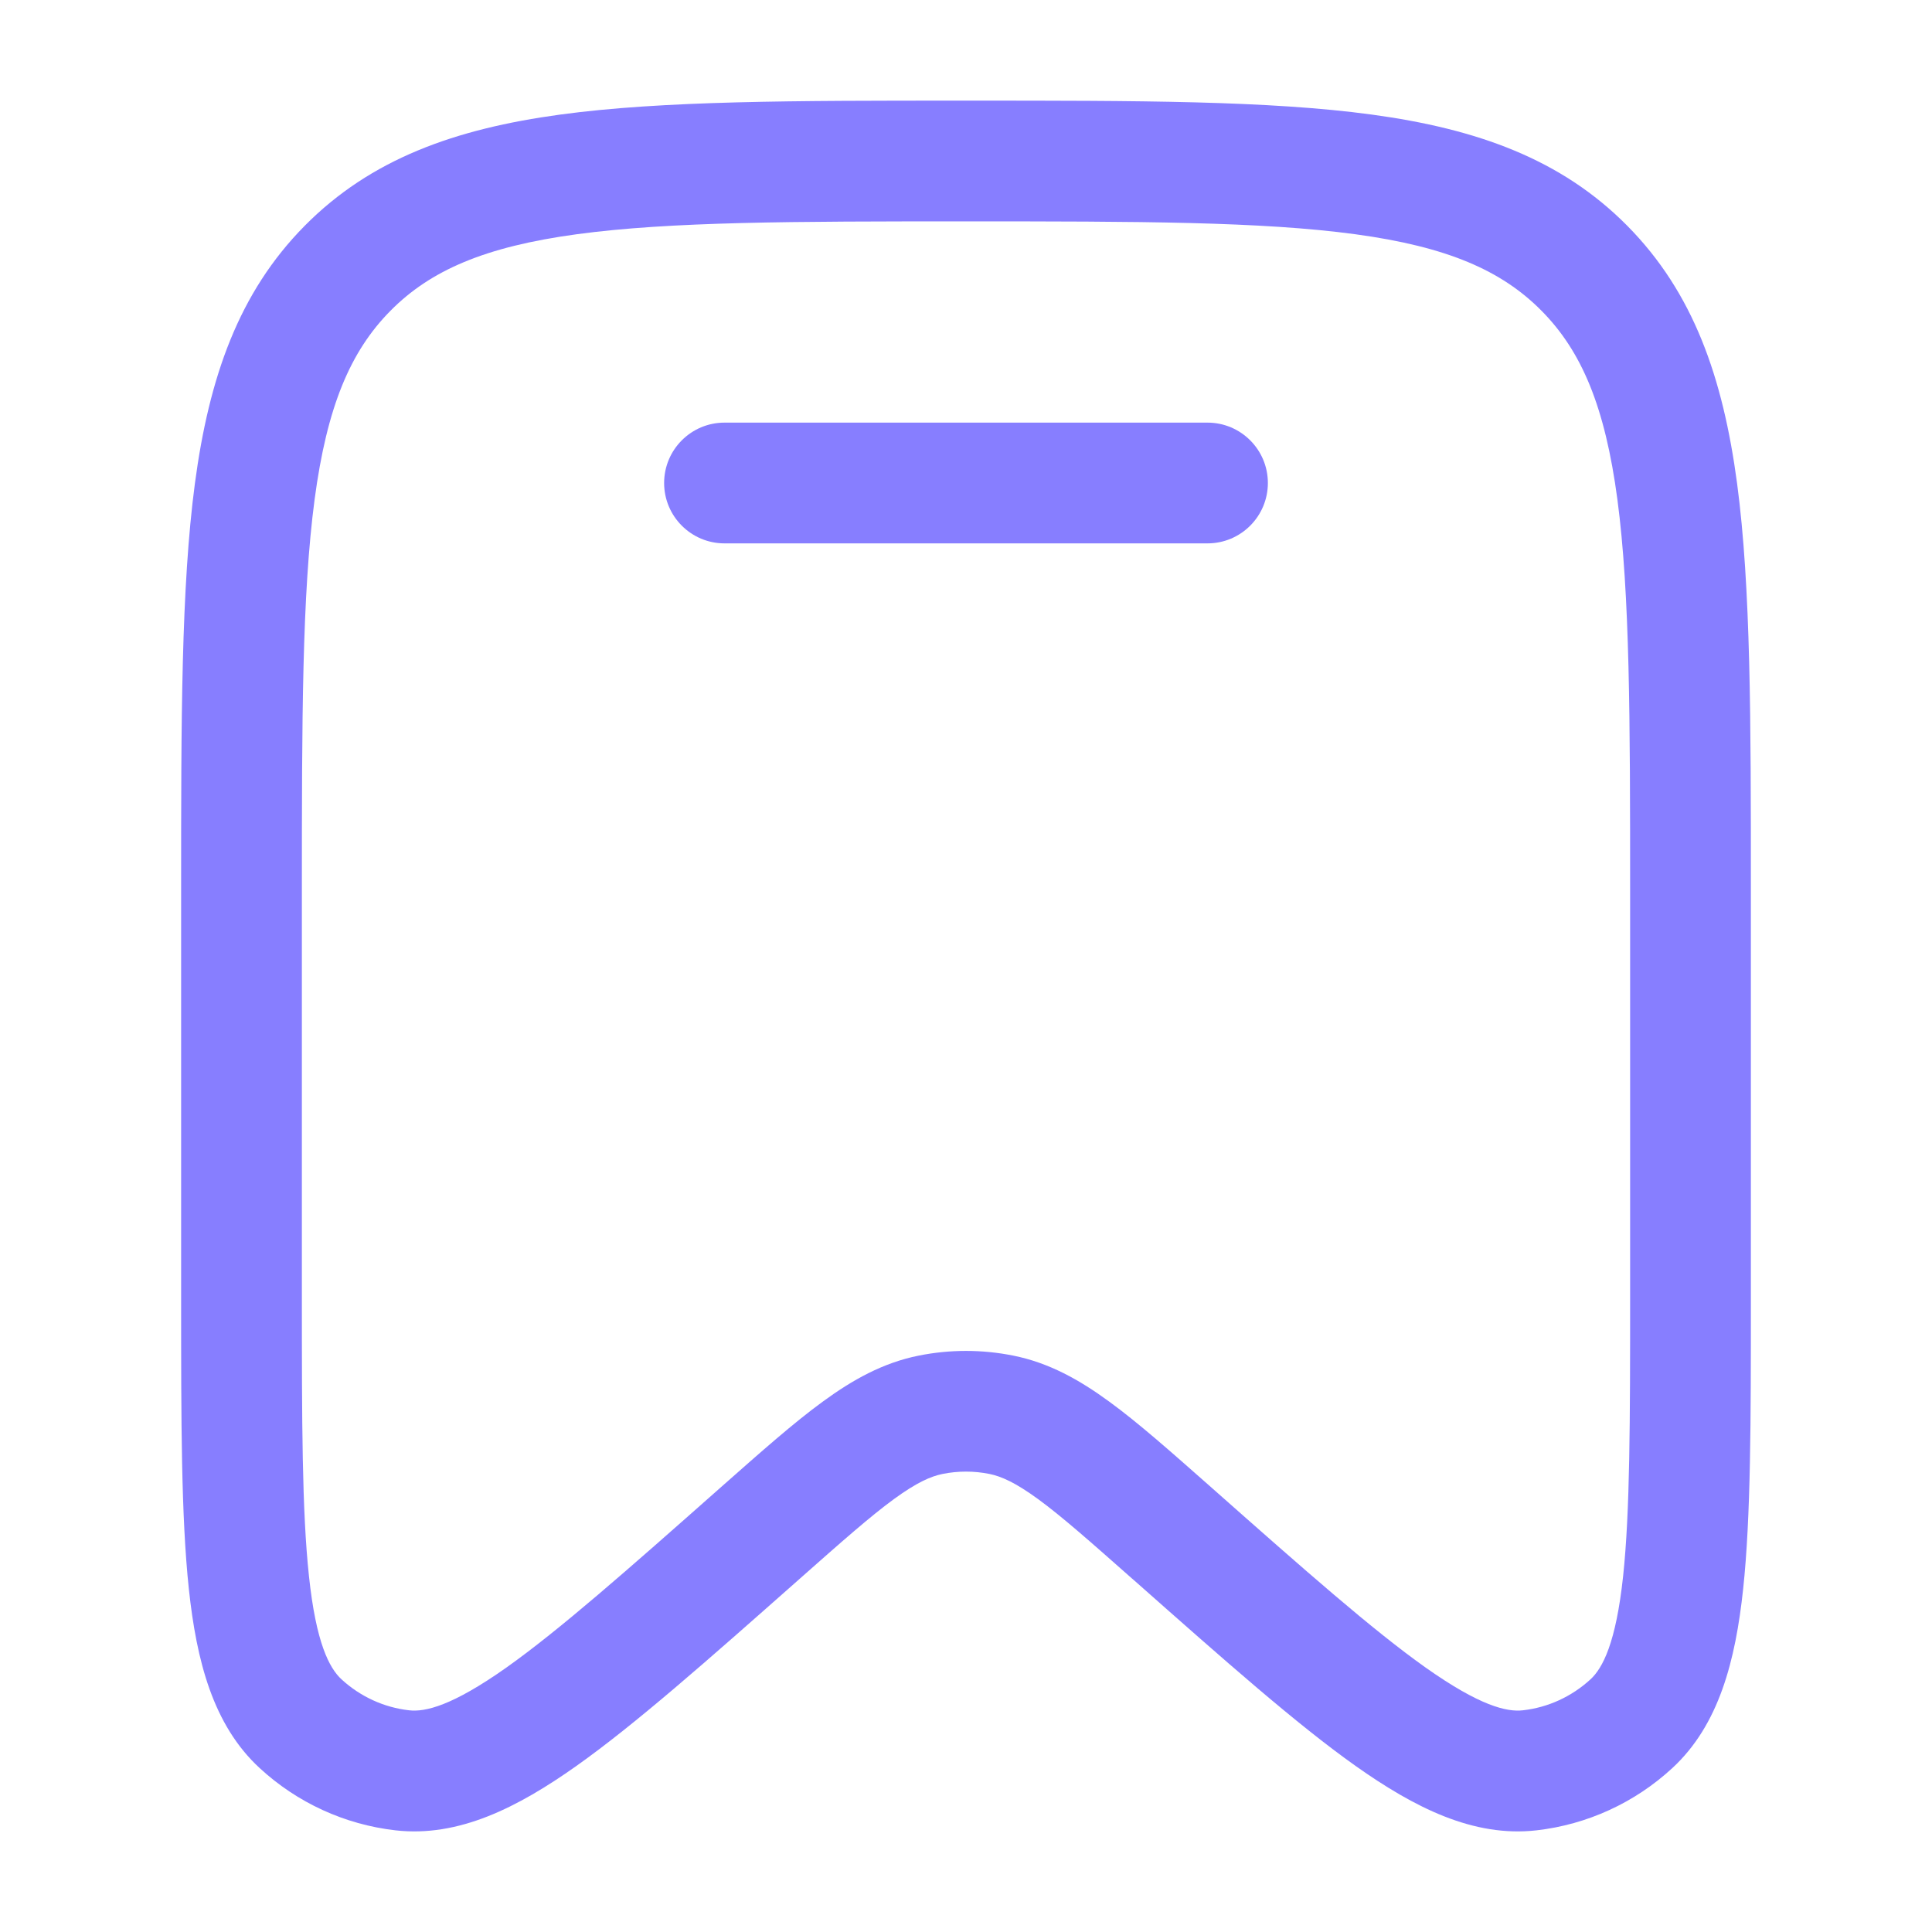
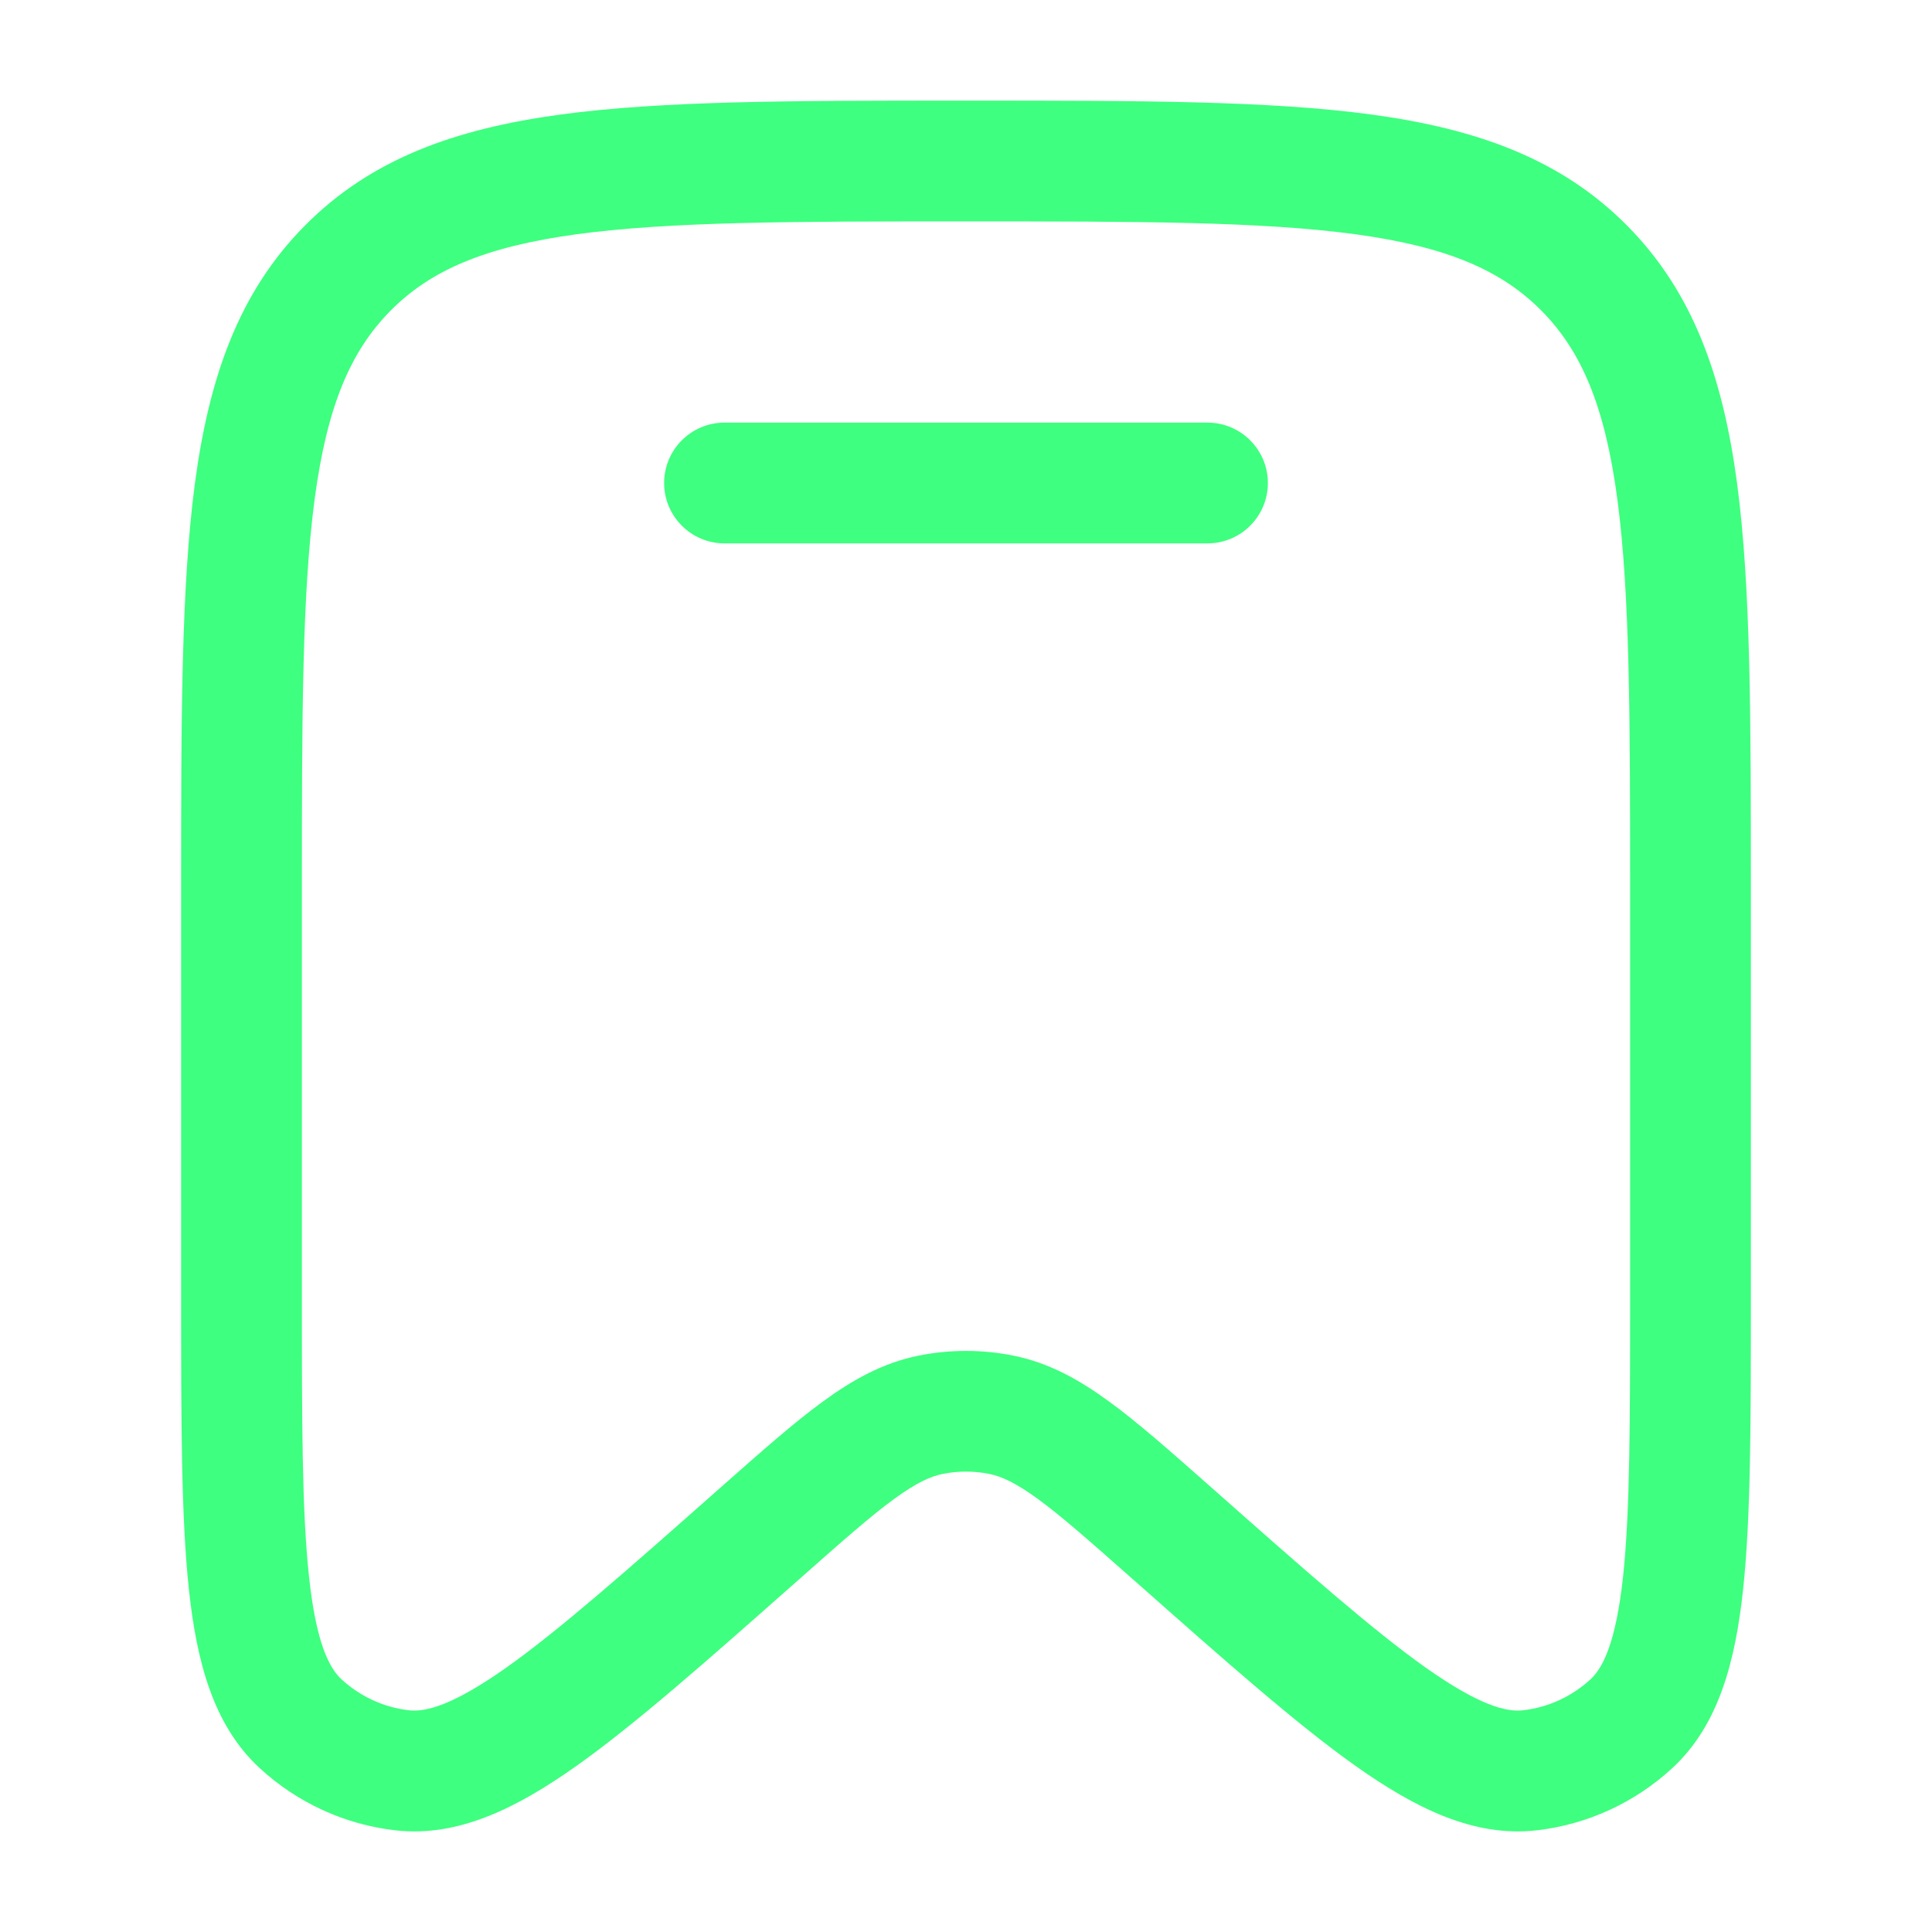
<svg xmlns="http://www.w3.org/2000/svg" width="24" height="24" viewBox="0 0 24 24" fill="none">
-   <path d="M9 5.25C8.586 5.25 8.25 5.586 8.25 6C8.25 6.414 8.586 6.75 9 6.75H15C15.414 6.75 15.75 6.414 15.75 6C15.75 5.586 15.414 5.25 15 5.25H9Z" fill="#877EFF" />
-   <path fill-rule="evenodd" clip-rule="evenodd" d="M11.943 1.25C9.87 1.25 8.237 1.25 6.961 1.423C5.651 1.601 4.606 1.975 3.785 2.805C2.965 3.634 2.597 4.687 2.421 6.007C2.25 7.296 2.25 8.945 2.25 11.041V16.139C2.25 17.647 2.25 18.84 2.346 19.739C2.441 20.627 2.644 21.428 3.226 21.964C3.692 22.394 4.282 22.665 4.912 22.737C5.699 22.827 6.434 22.451 7.159 21.938C7.892 21.419 8.781 20.632 9.903 19.64L9.939 19.608C10.459 19.148 10.811 18.837 11.105 18.622C11.389 18.415 11.562 18.34 11.708 18.31C11.901 18.271 12.099 18.271 12.292 18.31C12.438 18.34 12.611 18.415 12.895 18.622C13.189 18.837 13.541 19.148 14.061 19.608L14.098 19.64C15.219 20.632 16.108 21.419 16.841 21.938C17.566 22.451 18.301 22.827 19.088 22.737C19.718 22.665 20.308 22.394 20.774 21.964C21.355 21.428 21.559 20.627 21.654 19.739C21.75 18.84 21.75 17.647 21.75 16.139V11.041C21.75 8.945 21.75 7.295 21.579 6.007C21.403 4.687 21.035 3.634 20.215 2.805C19.394 1.975 18.349 1.601 17.039 1.423C15.763 1.25 14.13 1.25 12.057 1.25H11.943ZM4.851 3.86C5.348 3.358 6.023 3.065 7.163 2.91C8.326 2.752 9.857 2.75 12 2.75C14.143 2.75 15.674 2.752 16.837 2.91C17.977 3.065 18.652 3.358 19.149 3.86C19.647 4.363 19.938 5.048 20.092 6.205C20.248 7.383 20.25 8.932 20.25 11.098V16.091C20.25 17.657 20.249 18.77 20.163 19.579C20.074 20.409 19.91 20.72 19.758 20.861C19.524 21.076 19.23 21.211 18.918 21.246C18.718 21.269 18.384 21.192 17.708 20.714C17.05 20.247 16.221 19.516 15.055 18.484L15.029 18.461C14.541 18.03 14.137 17.672 13.78 17.412C13.407 17.139 13.031 16.929 12.588 16.84C12.2 16.762 11.8 16.762 11.412 16.84C10.969 16.929 10.593 17.139 10.22 17.412C9.863 17.672 9.459 18.03 8.971 18.461L8.945 18.484C7.779 19.516 6.95 20.247 6.292 20.714C5.616 21.192 5.282 21.269 5.082 21.246C4.77 21.211 4.476 21.076 4.242 20.861C4.09 20.72 3.926 20.409 3.838 19.579C3.751 18.77 3.75 17.657 3.75 16.091V11.098C3.75 8.932 3.752 7.383 3.908 6.205C4.062 5.048 4.353 4.363 4.851 3.86Z" fill="#877EFF" />
+   <path d="M9 5.25C8.586 5.25 8.25 5.586 8.25 6C8.25 6.414 8.586 6.75 9 6.75H15C15.414 6.75 15.75 6.414 15.75 6C15.75 5.586 15.414 5.25 15 5.25H9Z" fill="#3EFF7F" />
+   <path fill-rule="evenodd" clip-rule="evenodd" d="M11.943 1.25C9.87 1.25 8.237 1.25 6.961 1.423C5.651 1.601 4.606 1.975 3.785 2.805C2.965 3.634 2.597 4.687 2.421 6.007C2.25 7.296 2.25 8.945 2.25 11.041V16.139C2.25 17.647 2.25 18.84 2.346 19.739C2.441 20.627 2.644 21.428 3.226 21.964C3.692 22.394 4.282 22.665 4.912 22.737C5.699 22.827 6.434 22.451 7.159 21.938C7.892 21.419 8.781 20.632 9.903 19.64L9.939 19.608C10.459 19.148 10.811 18.837 11.105 18.622C11.389 18.415 11.562 18.34 11.708 18.31C11.901 18.271 12.099 18.271 12.292 18.31C12.438 18.34 12.611 18.415 12.895 18.622C13.189 18.837 13.541 19.148 14.061 19.608L14.098 19.64C15.219 20.632 16.108 21.419 16.841 21.938C17.566 22.451 18.301 22.827 19.088 22.737C19.718 22.665 20.308 22.394 20.774 21.964C21.355 21.428 21.559 20.627 21.654 19.739C21.75 18.84 21.75 17.647 21.75 16.139V11.041C21.75 8.945 21.75 7.295 21.579 6.007C21.403 4.687 21.035 3.634 20.215 2.805C19.394 1.975 18.349 1.601 17.039 1.423C15.763 1.25 14.13 1.25 12.057 1.25H11.943ZM4.851 3.86C5.348 3.358 6.023 3.065 7.163 2.91C8.326 2.752 9.857 2.75 12 2.75C14.143 2.75 15.674 2.752 16.837 2.91C17.977 3.065 18.652 3.358 19.149 3.86C19.647 4.363 19.938 5.048 20.092 6.205C20.248 7.383 20.25 8.932 20.25 11.098V16.091C20.25 17.657 20.249 18.77 20.163 19.579C20.074 20.409 19.91 20.72 19.758 20.861C19.524 21.076 19.23 21.211 18.918 21.246C18.718 21.269 18.384 21.192 17.708 20.714C17.05 20.247 16.221 19.516 15.055 18.484L15.029 18.461C14.541 18.03 14.137 17.672 13.78 17.412C13.407 17.139 13.031 16.929 12.588 16.84C12.2 16.762 11.8 16.762 11.412 16.84C10.969 16.929 10.593 17.139 10.22 17.412C9.863 17.672 9.459 18.03 8.971 18.461L8.945 18.484C7.779 19.516 6.95 20.247 6.292 20.714C5.616 21.192 5.282 21.269 5.082 21.246C4.77 21.211 4.476 21.076 4.242 20.861C4.09 20.72 3.926 20.409 3.838 19.579C3.751 18.77 3.75 17.657 3.75 16.091V11.098C3.75 8.932 3.752 7.383 3.908 6.205C4.062 5.048 4.353 4.363 4.851 3.86Z" fill="#3EFF7F" />
</svg>
